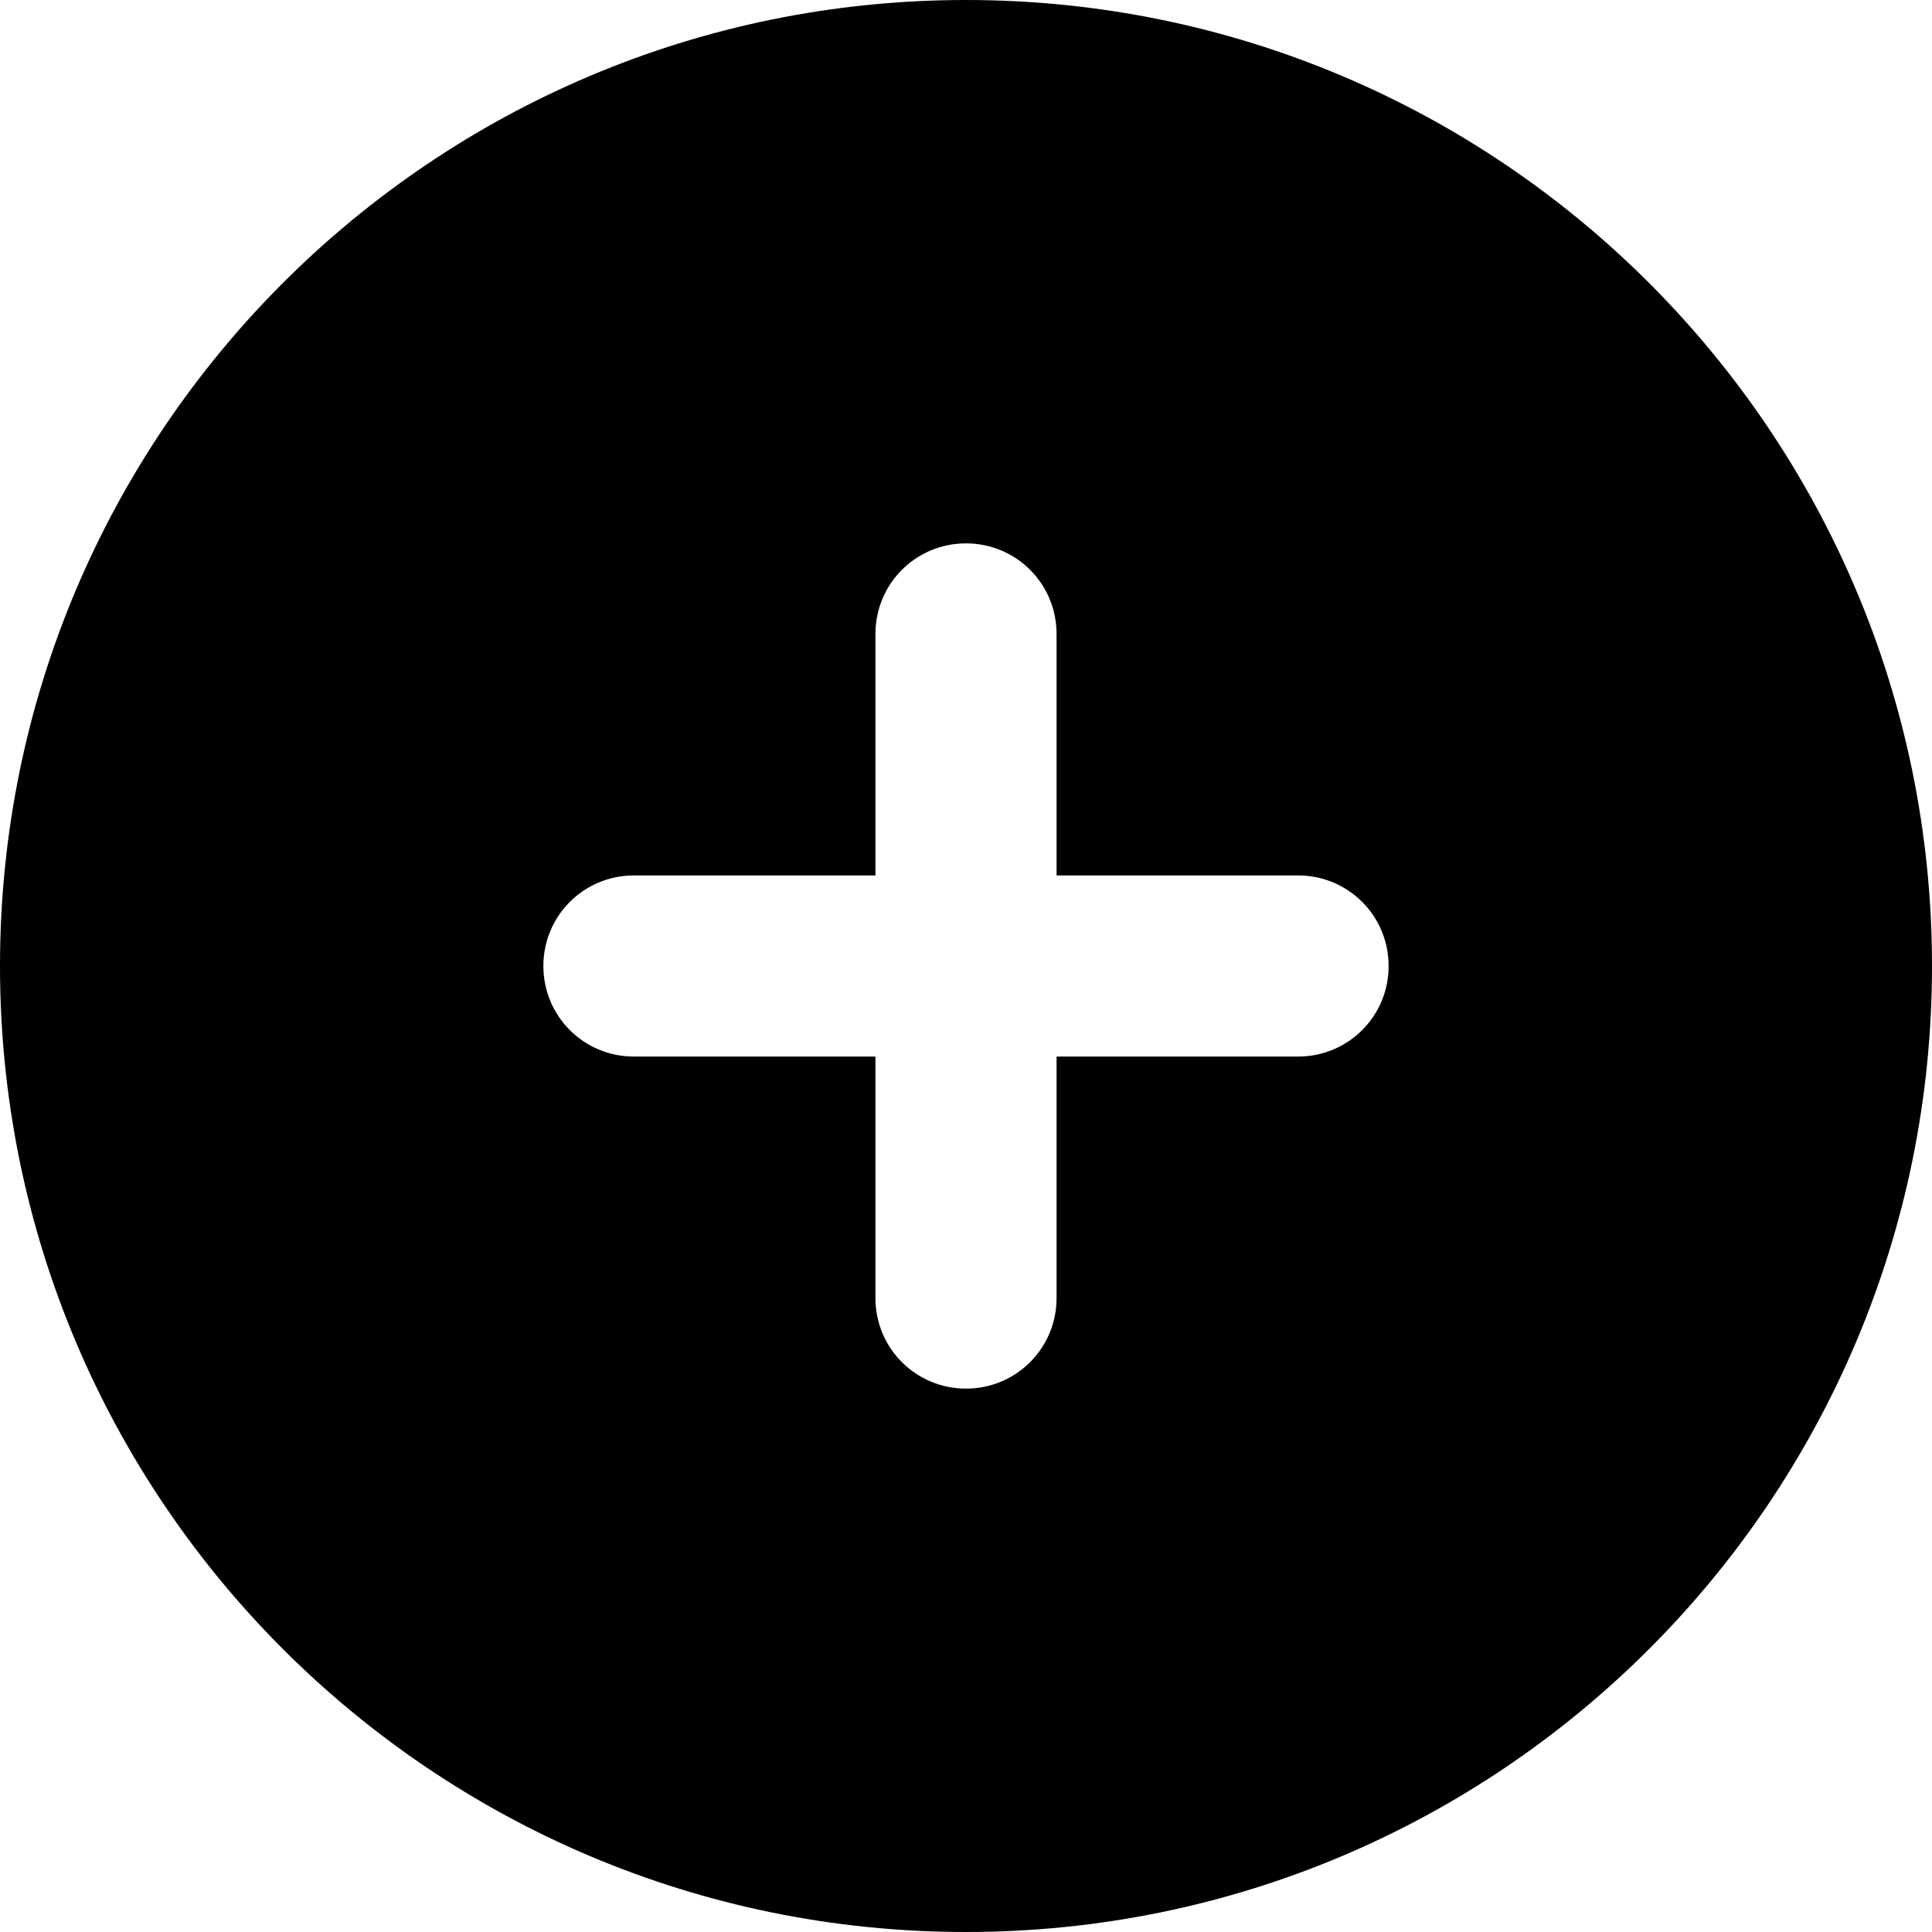
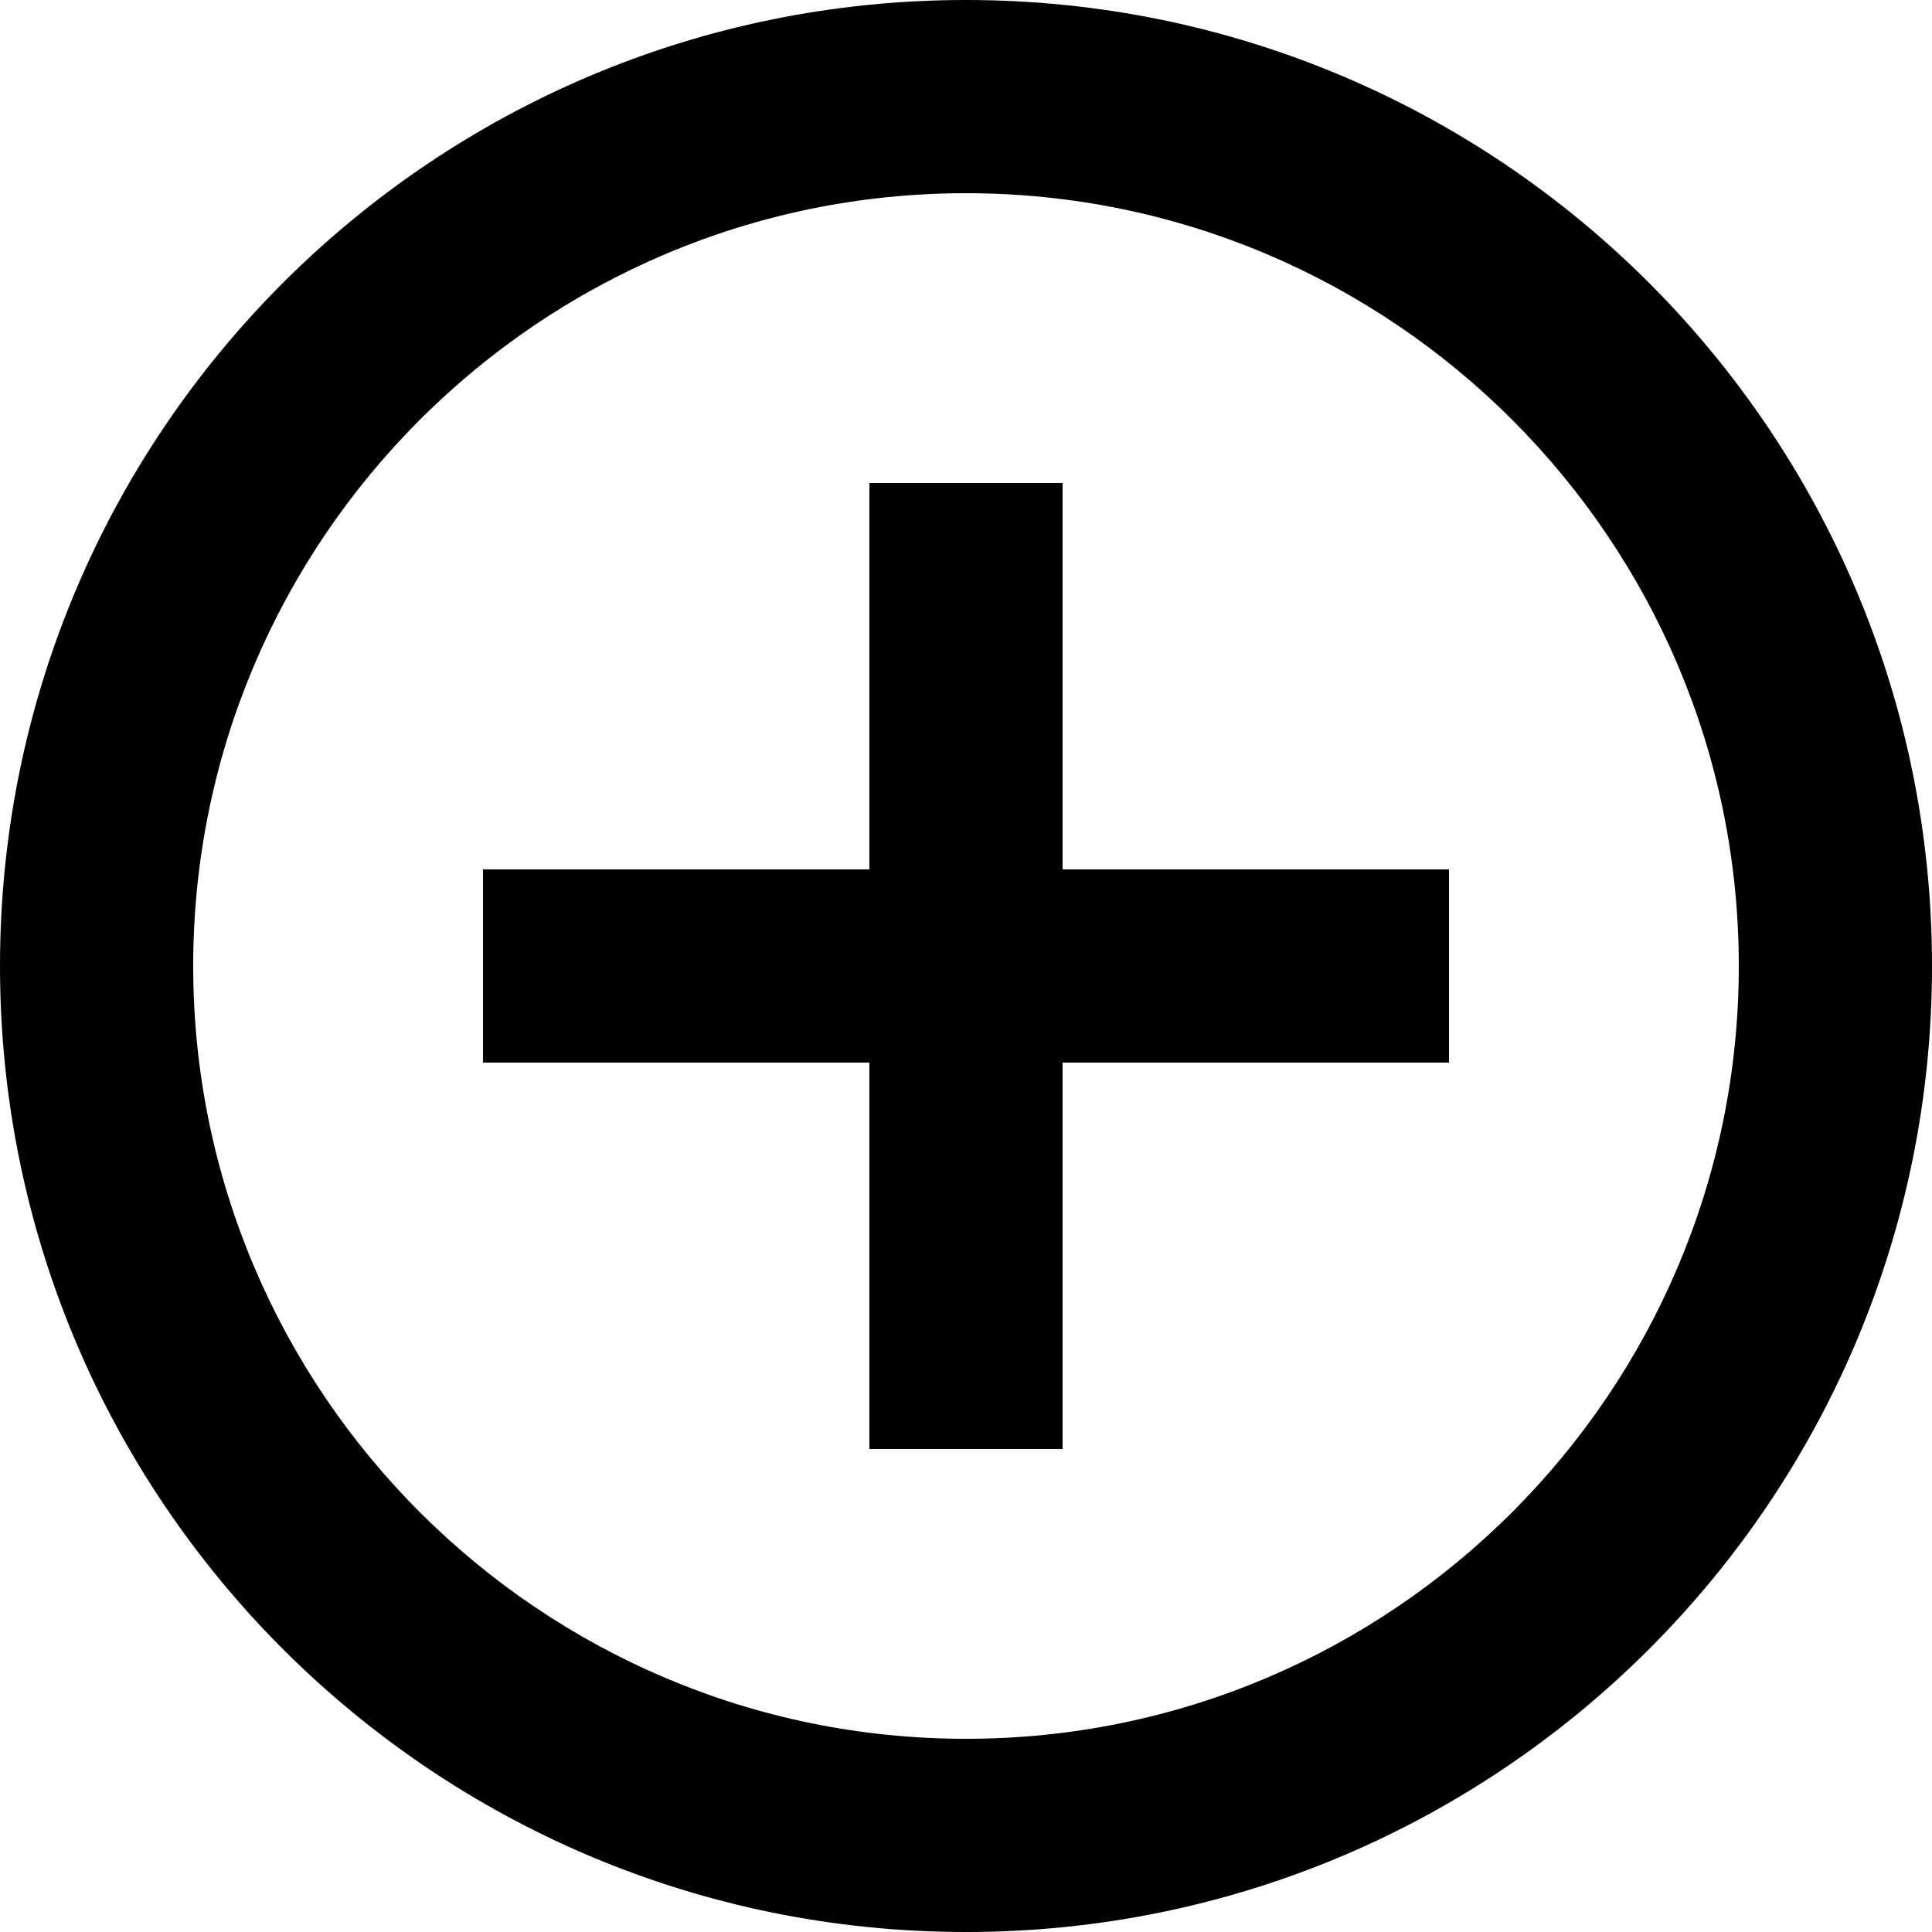
- <svg xmlns="http://www.w3.org/2000/svg" viewBox="0 0 512 512">
-   <path fill="#000000" d="M256 512A256 256 0 1 0 256 0a256 256 0 1 0 0 512zM232 344V280H168c-13.3 0-24-10.7-24-24s10.7-24 24-24h64V168c0-13.3 10.7-24 24-24s24 10.7 24 24v64h64c13.3 0 24 10.7 24 24s-10.7 24-24 24H280v64c0 13.3-10.7 24-24 24s-24-10.7-24-24z" />
+ <svg xmlns="http://www.w3.org/2000/svg" width="11" height="11" viewBox="0 0 11 11" fill="none">
+   <path d="M5.5 1.1C7.926 1.1 9.9 3.074 9.9 5.5C9.9 7.926 7.926 9.9 5.5 9.9C3.074 9.9 1.1 7.926 1.1 5.5C1.1 3.074 3.074 1.1 5.5 1.1ZM5.5 0C2.462 0 0 2.462 0 5.5C0 8.538 2.462 11 5.5 11C8.538 11 11 8.538 11 5.5C11 2.462 8.538 0 5.5 0ZM8.25 4.95H6.05V2.75H4.95V4.95H2.75V6.05H4.95V8.25H6.05V6.05H8.25V4.95Z" fill="#000" />
</svg>
